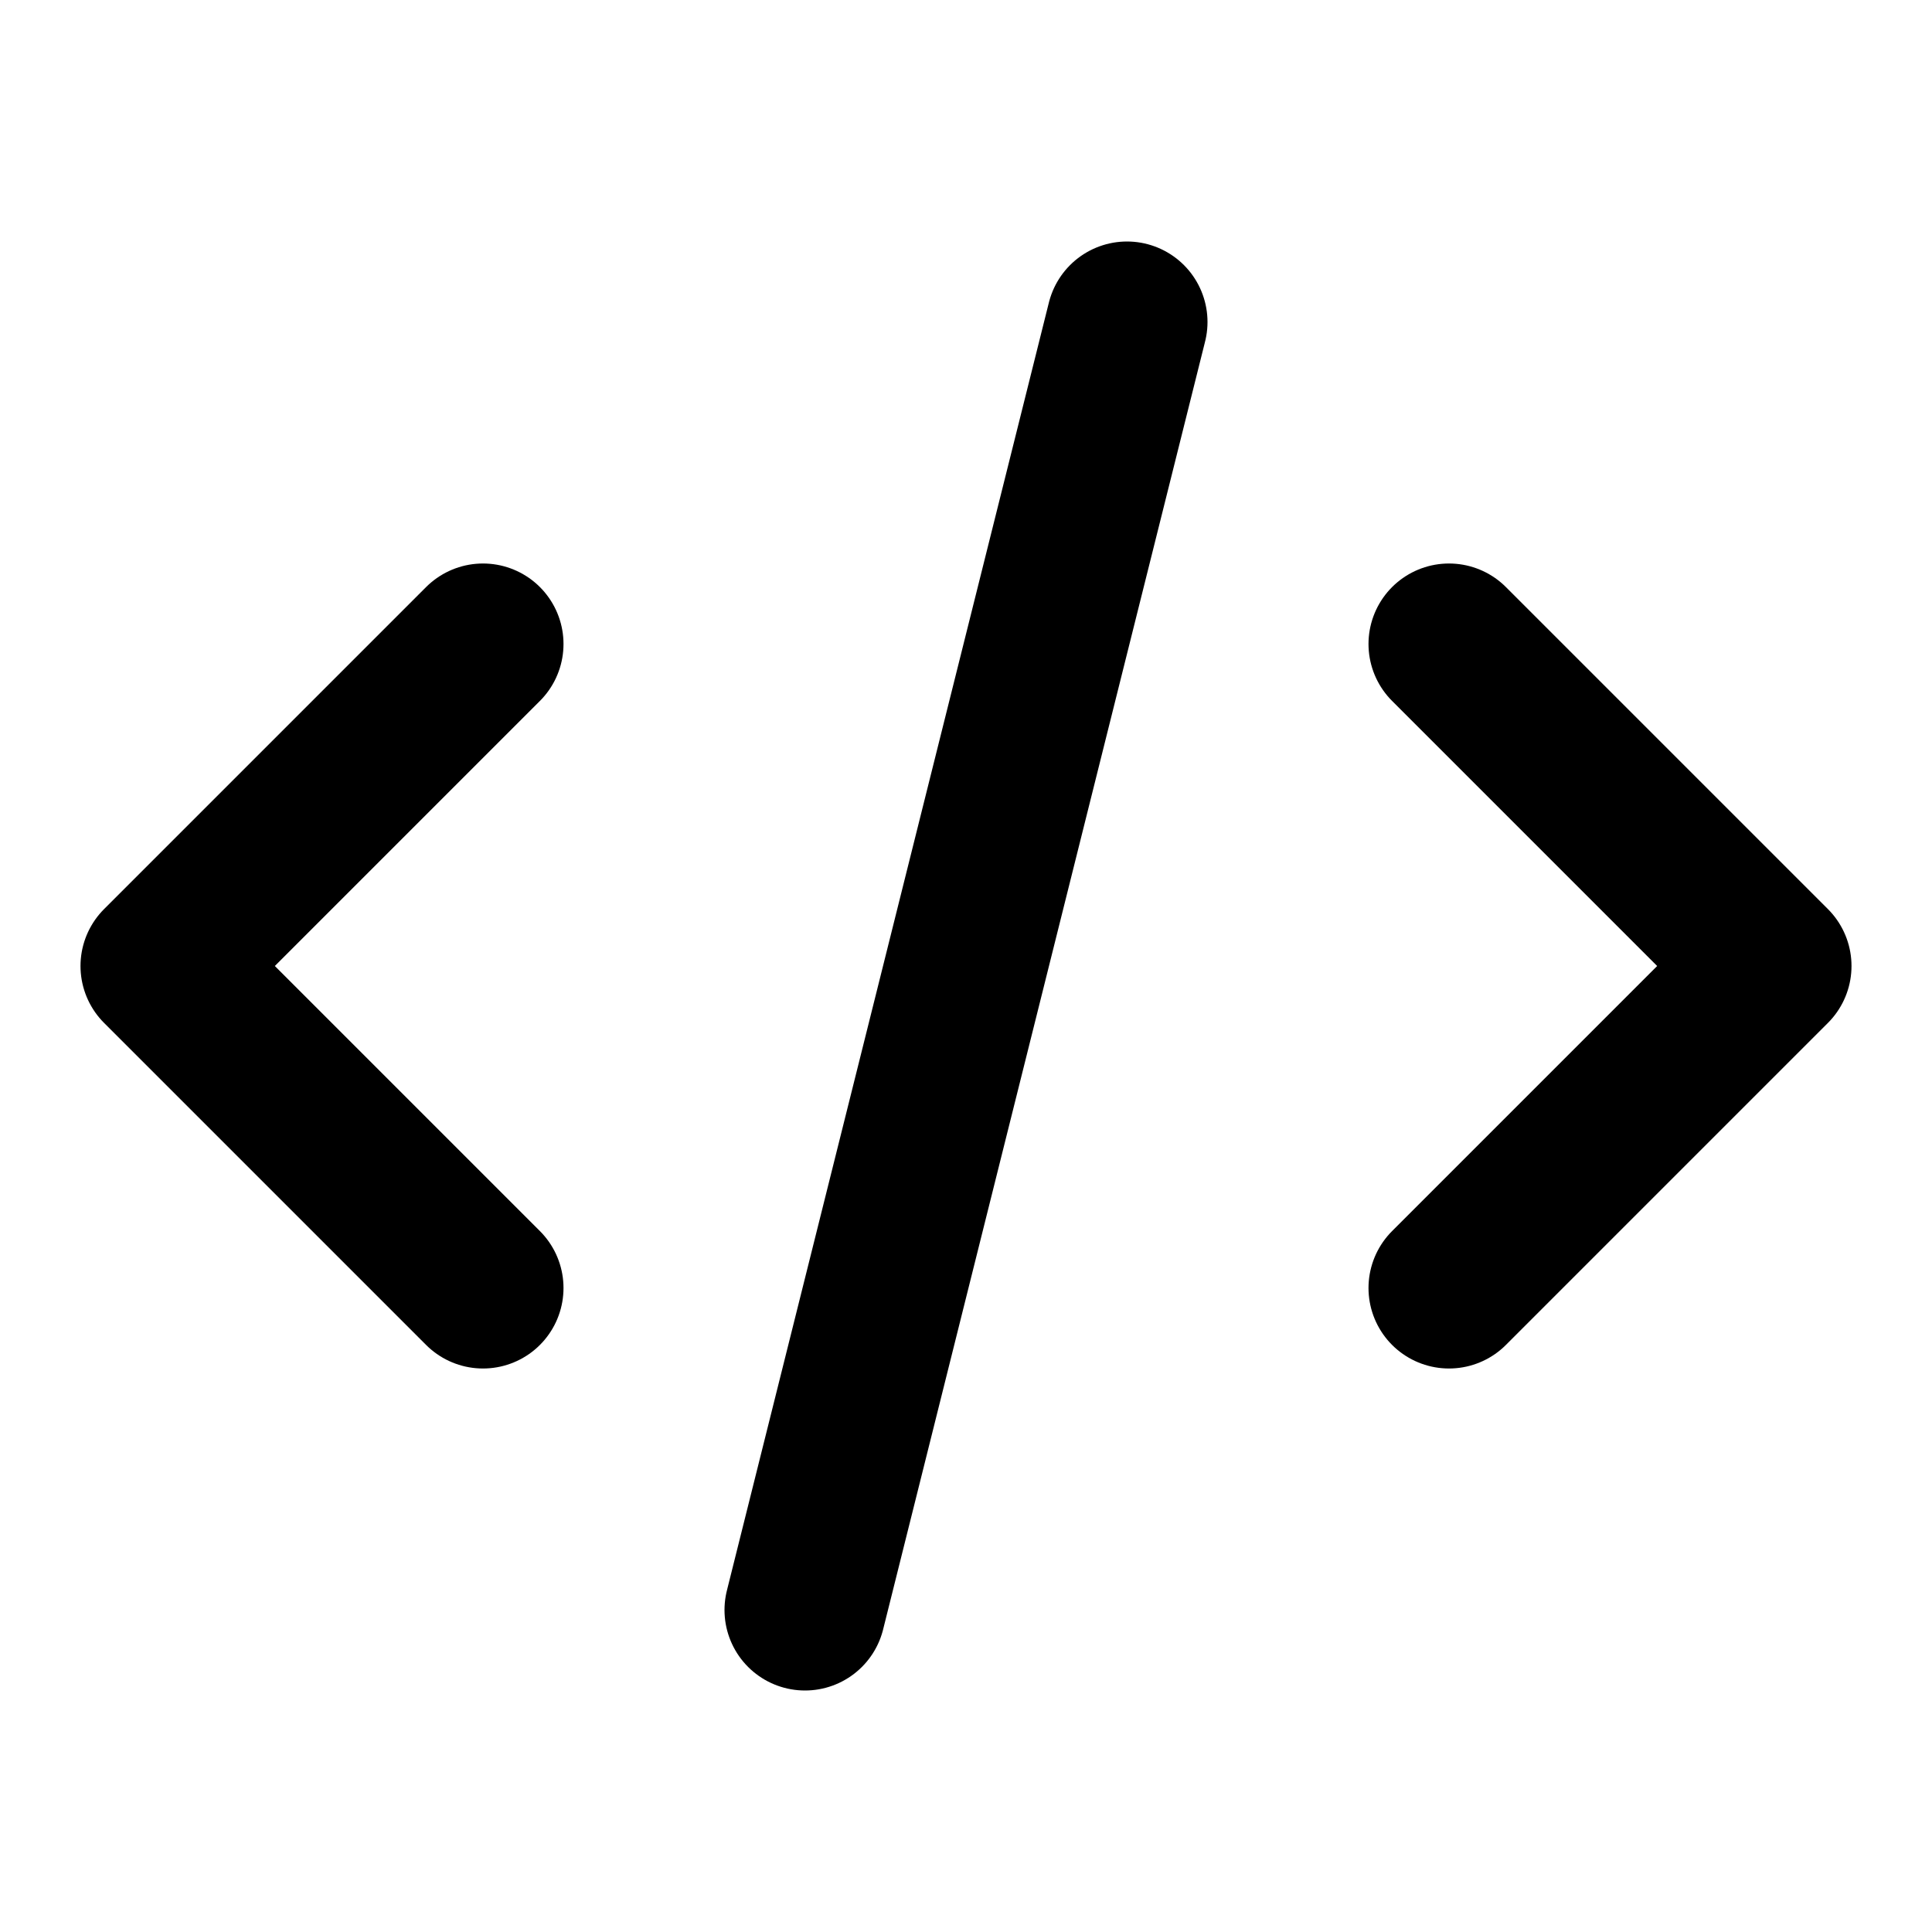
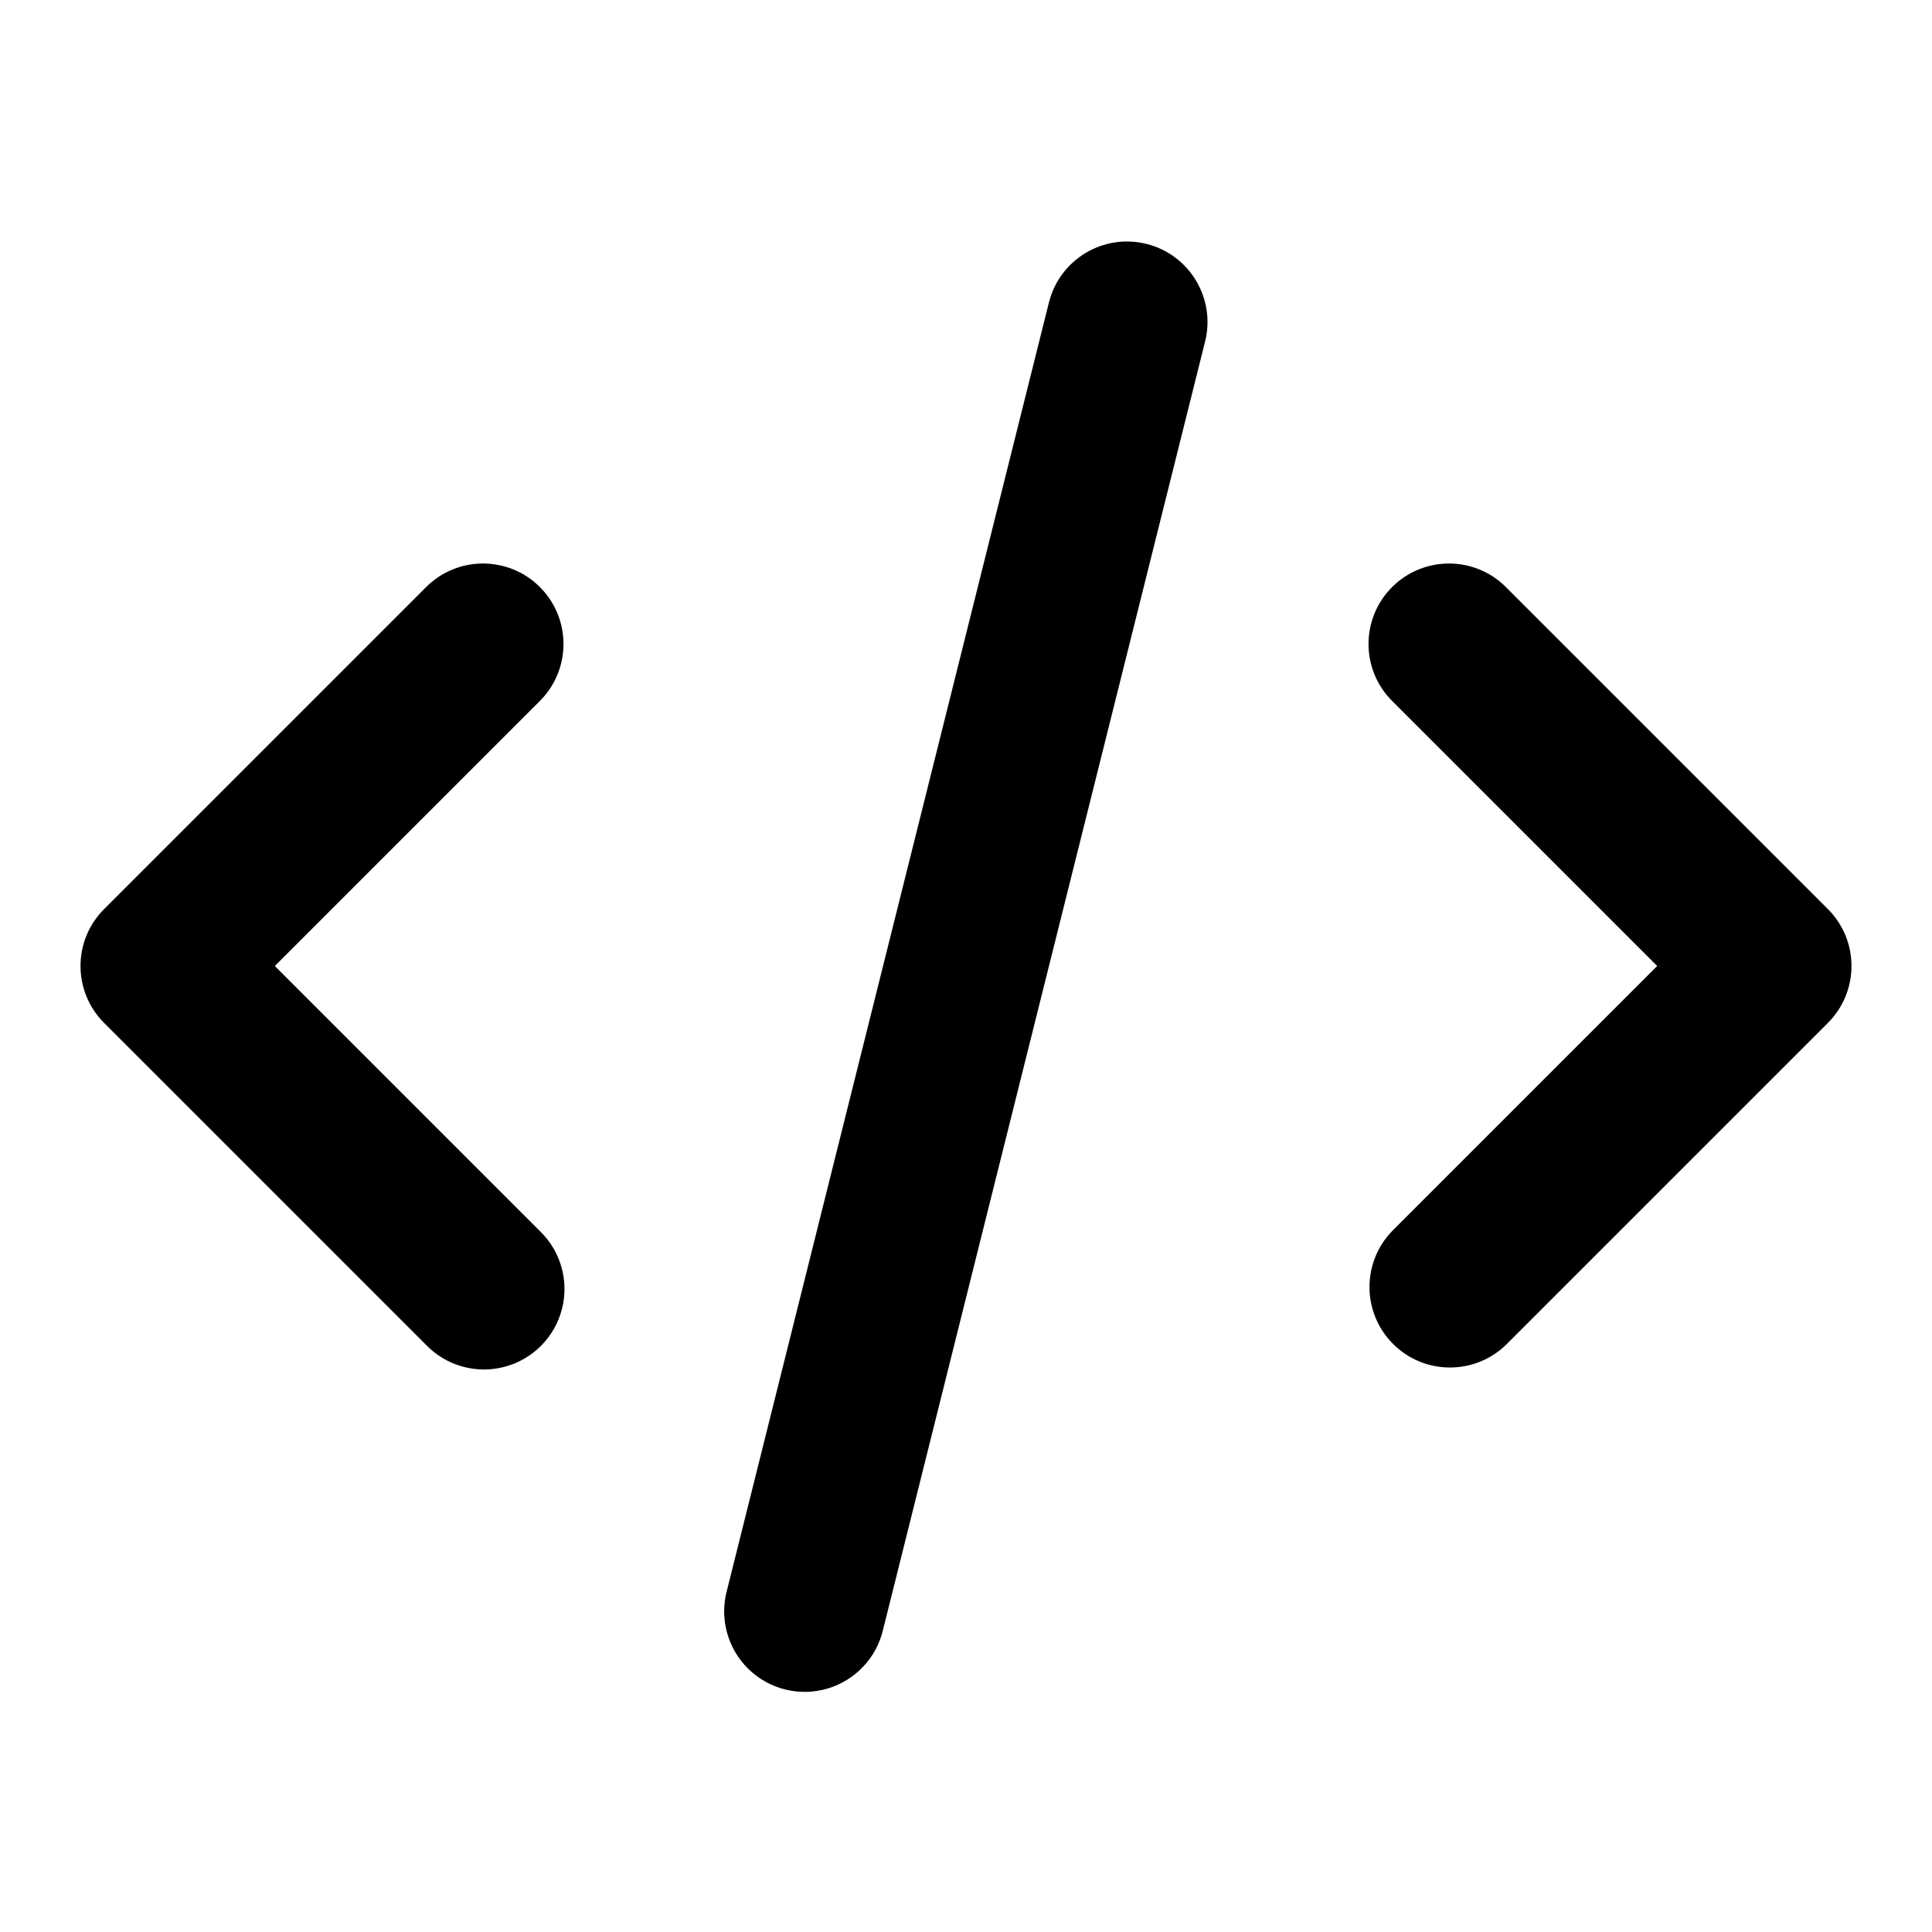
- <svg xmlns="http://www.w3.org/2000/svg" fill="none" viewBox="0 0 24 24">
-   <path d="M14 4l-4 16m8-12l4 4-4 4M6 8l-4 4 4 4" stroke="currentColor" stroke-width="2" stroke-linecap="round" stroke-linejoin="round" />
+ <svg fill="currentColor" viewBox="0 0 24 24">
+   <path d="M14.242 3.03a1 1 0 01.728 1.213l-4 16a1 1 0 11-1.94-.485l4-16a1 1 0 011.213-.728zM6.707 7.293a1 1 0 010 1.414L3.414 12l3.293 3.293a1 1 0 11-1.414 1.414l-4-4a1 1 0 010-1.414l4-4a1 1 0 011.414 0zm10.586 0a1 1 0 011.414 0l4 4a1 1 0 010 1.414l-4 4a1 1 0 01-1.414-1.414L20.586 12l-3.293-3.293a1 1 0 010-1.414z" />
</svg>
